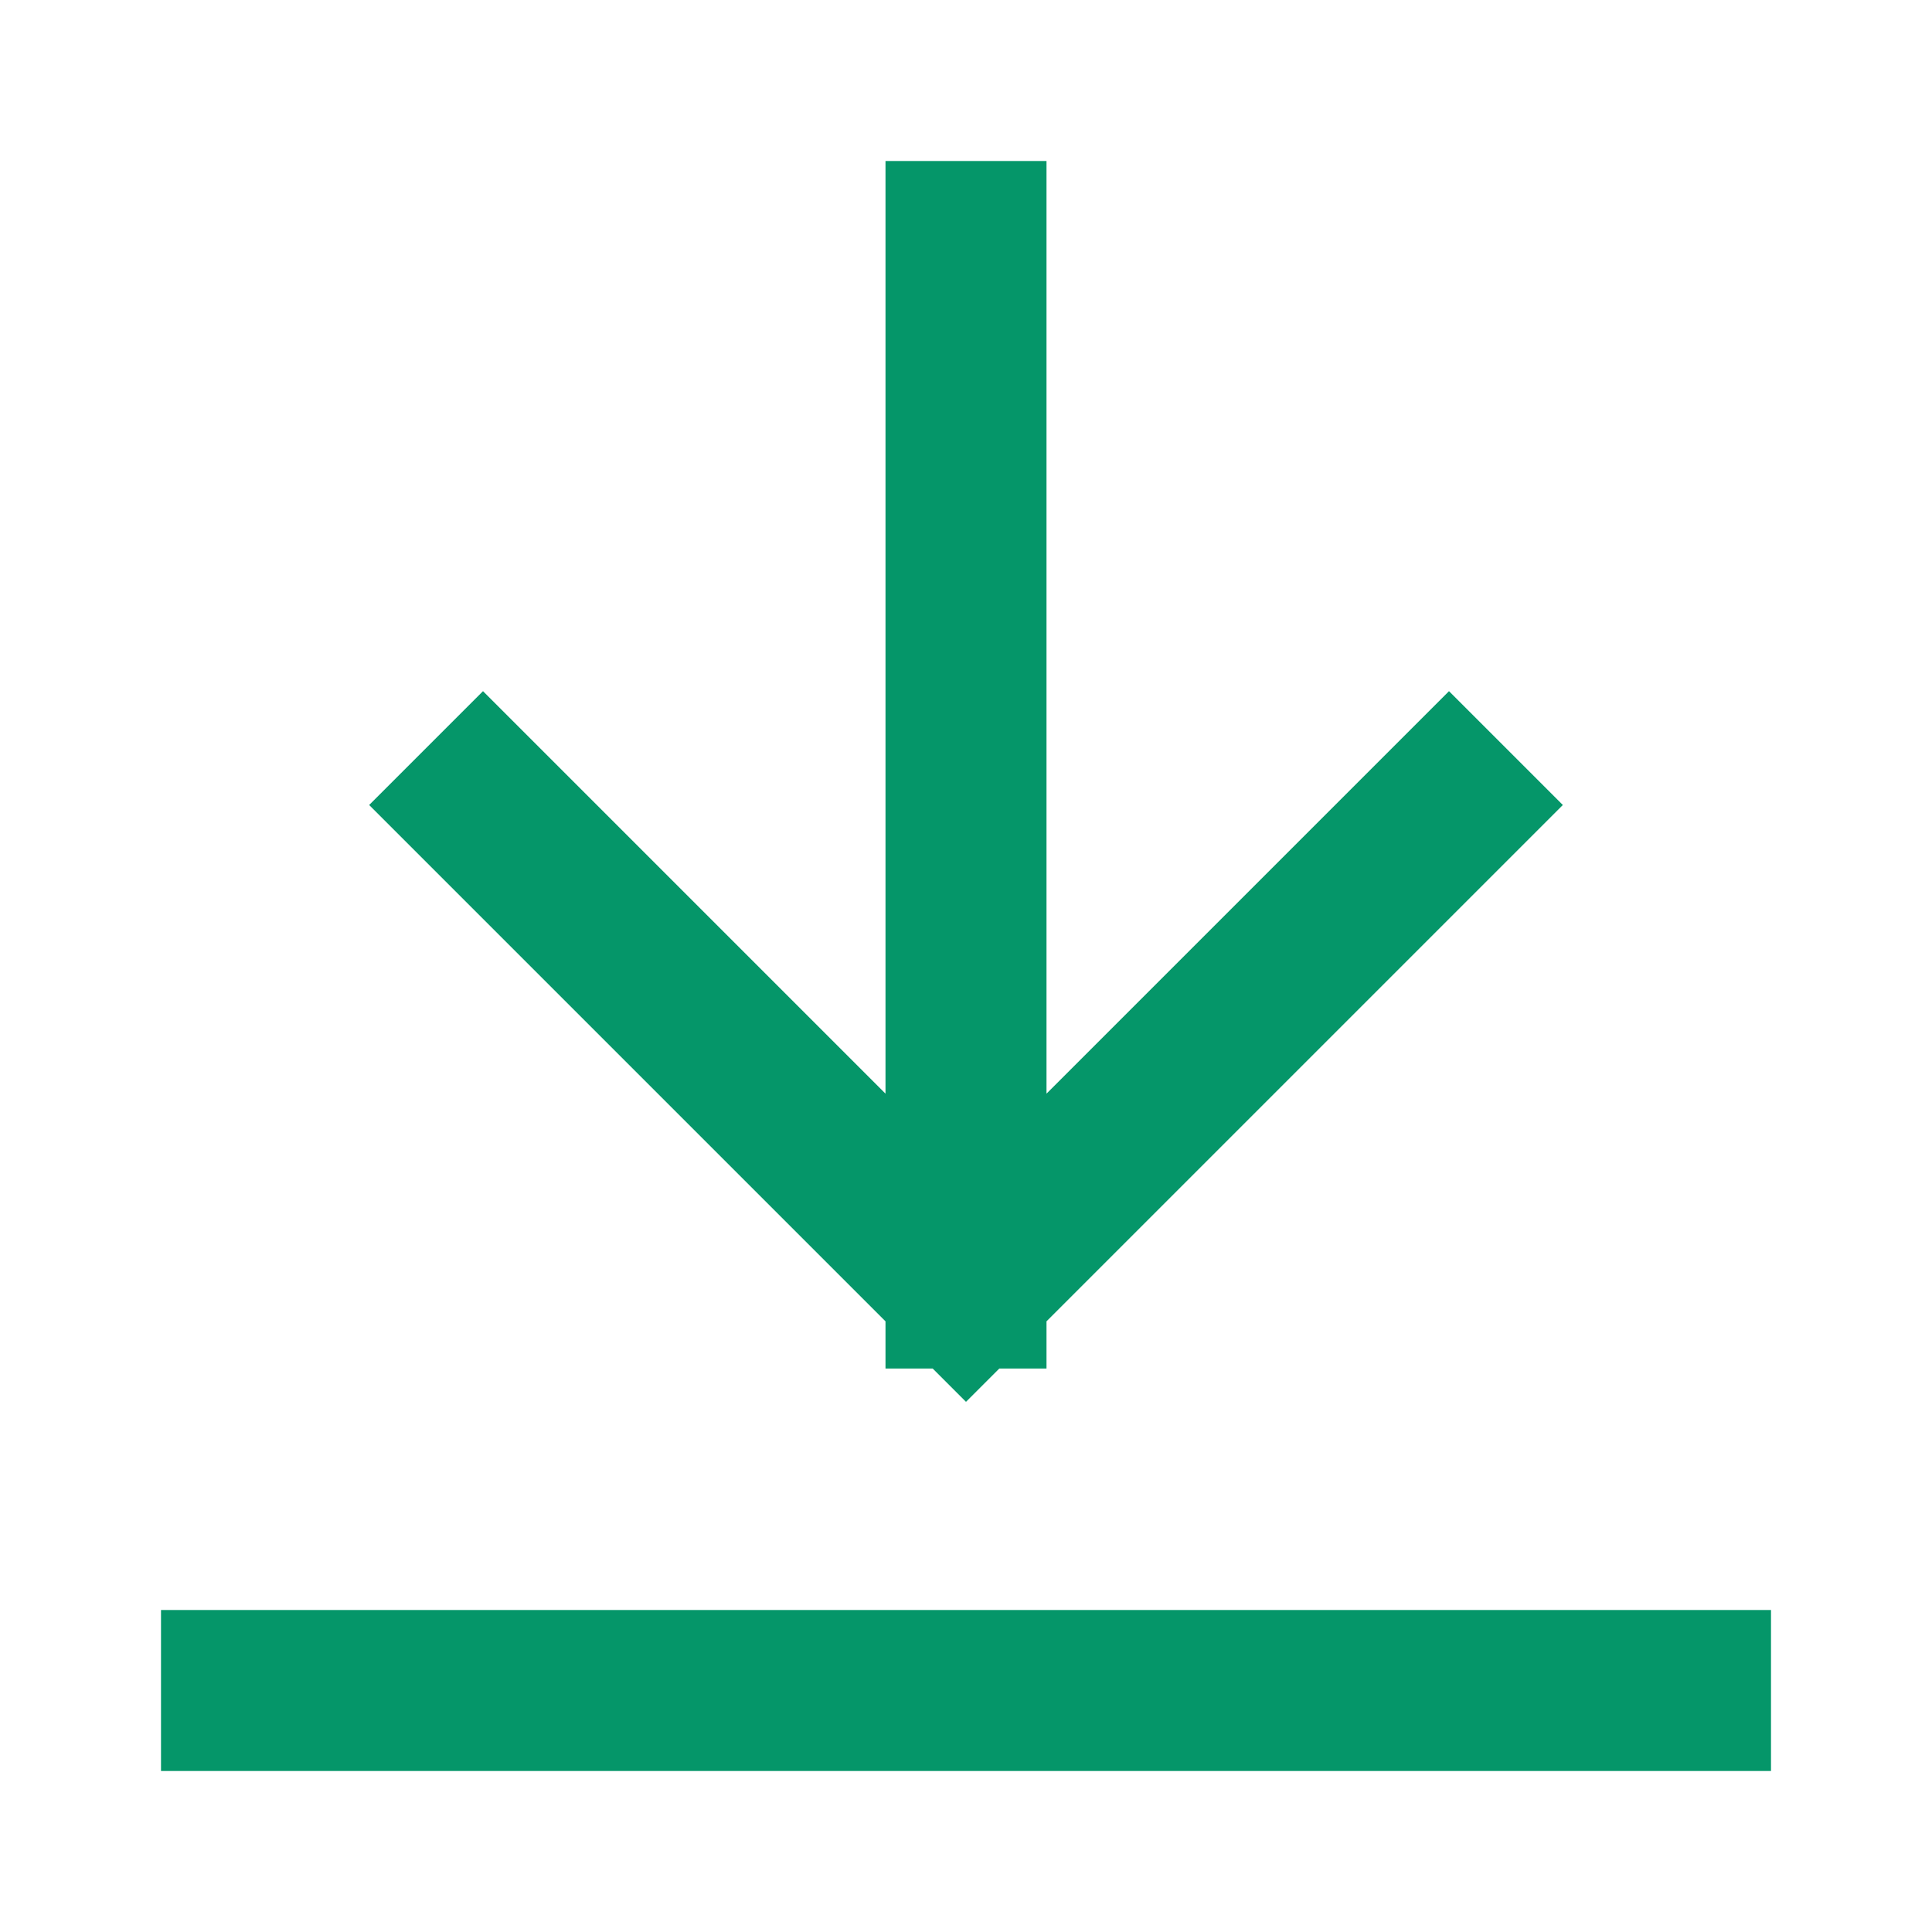
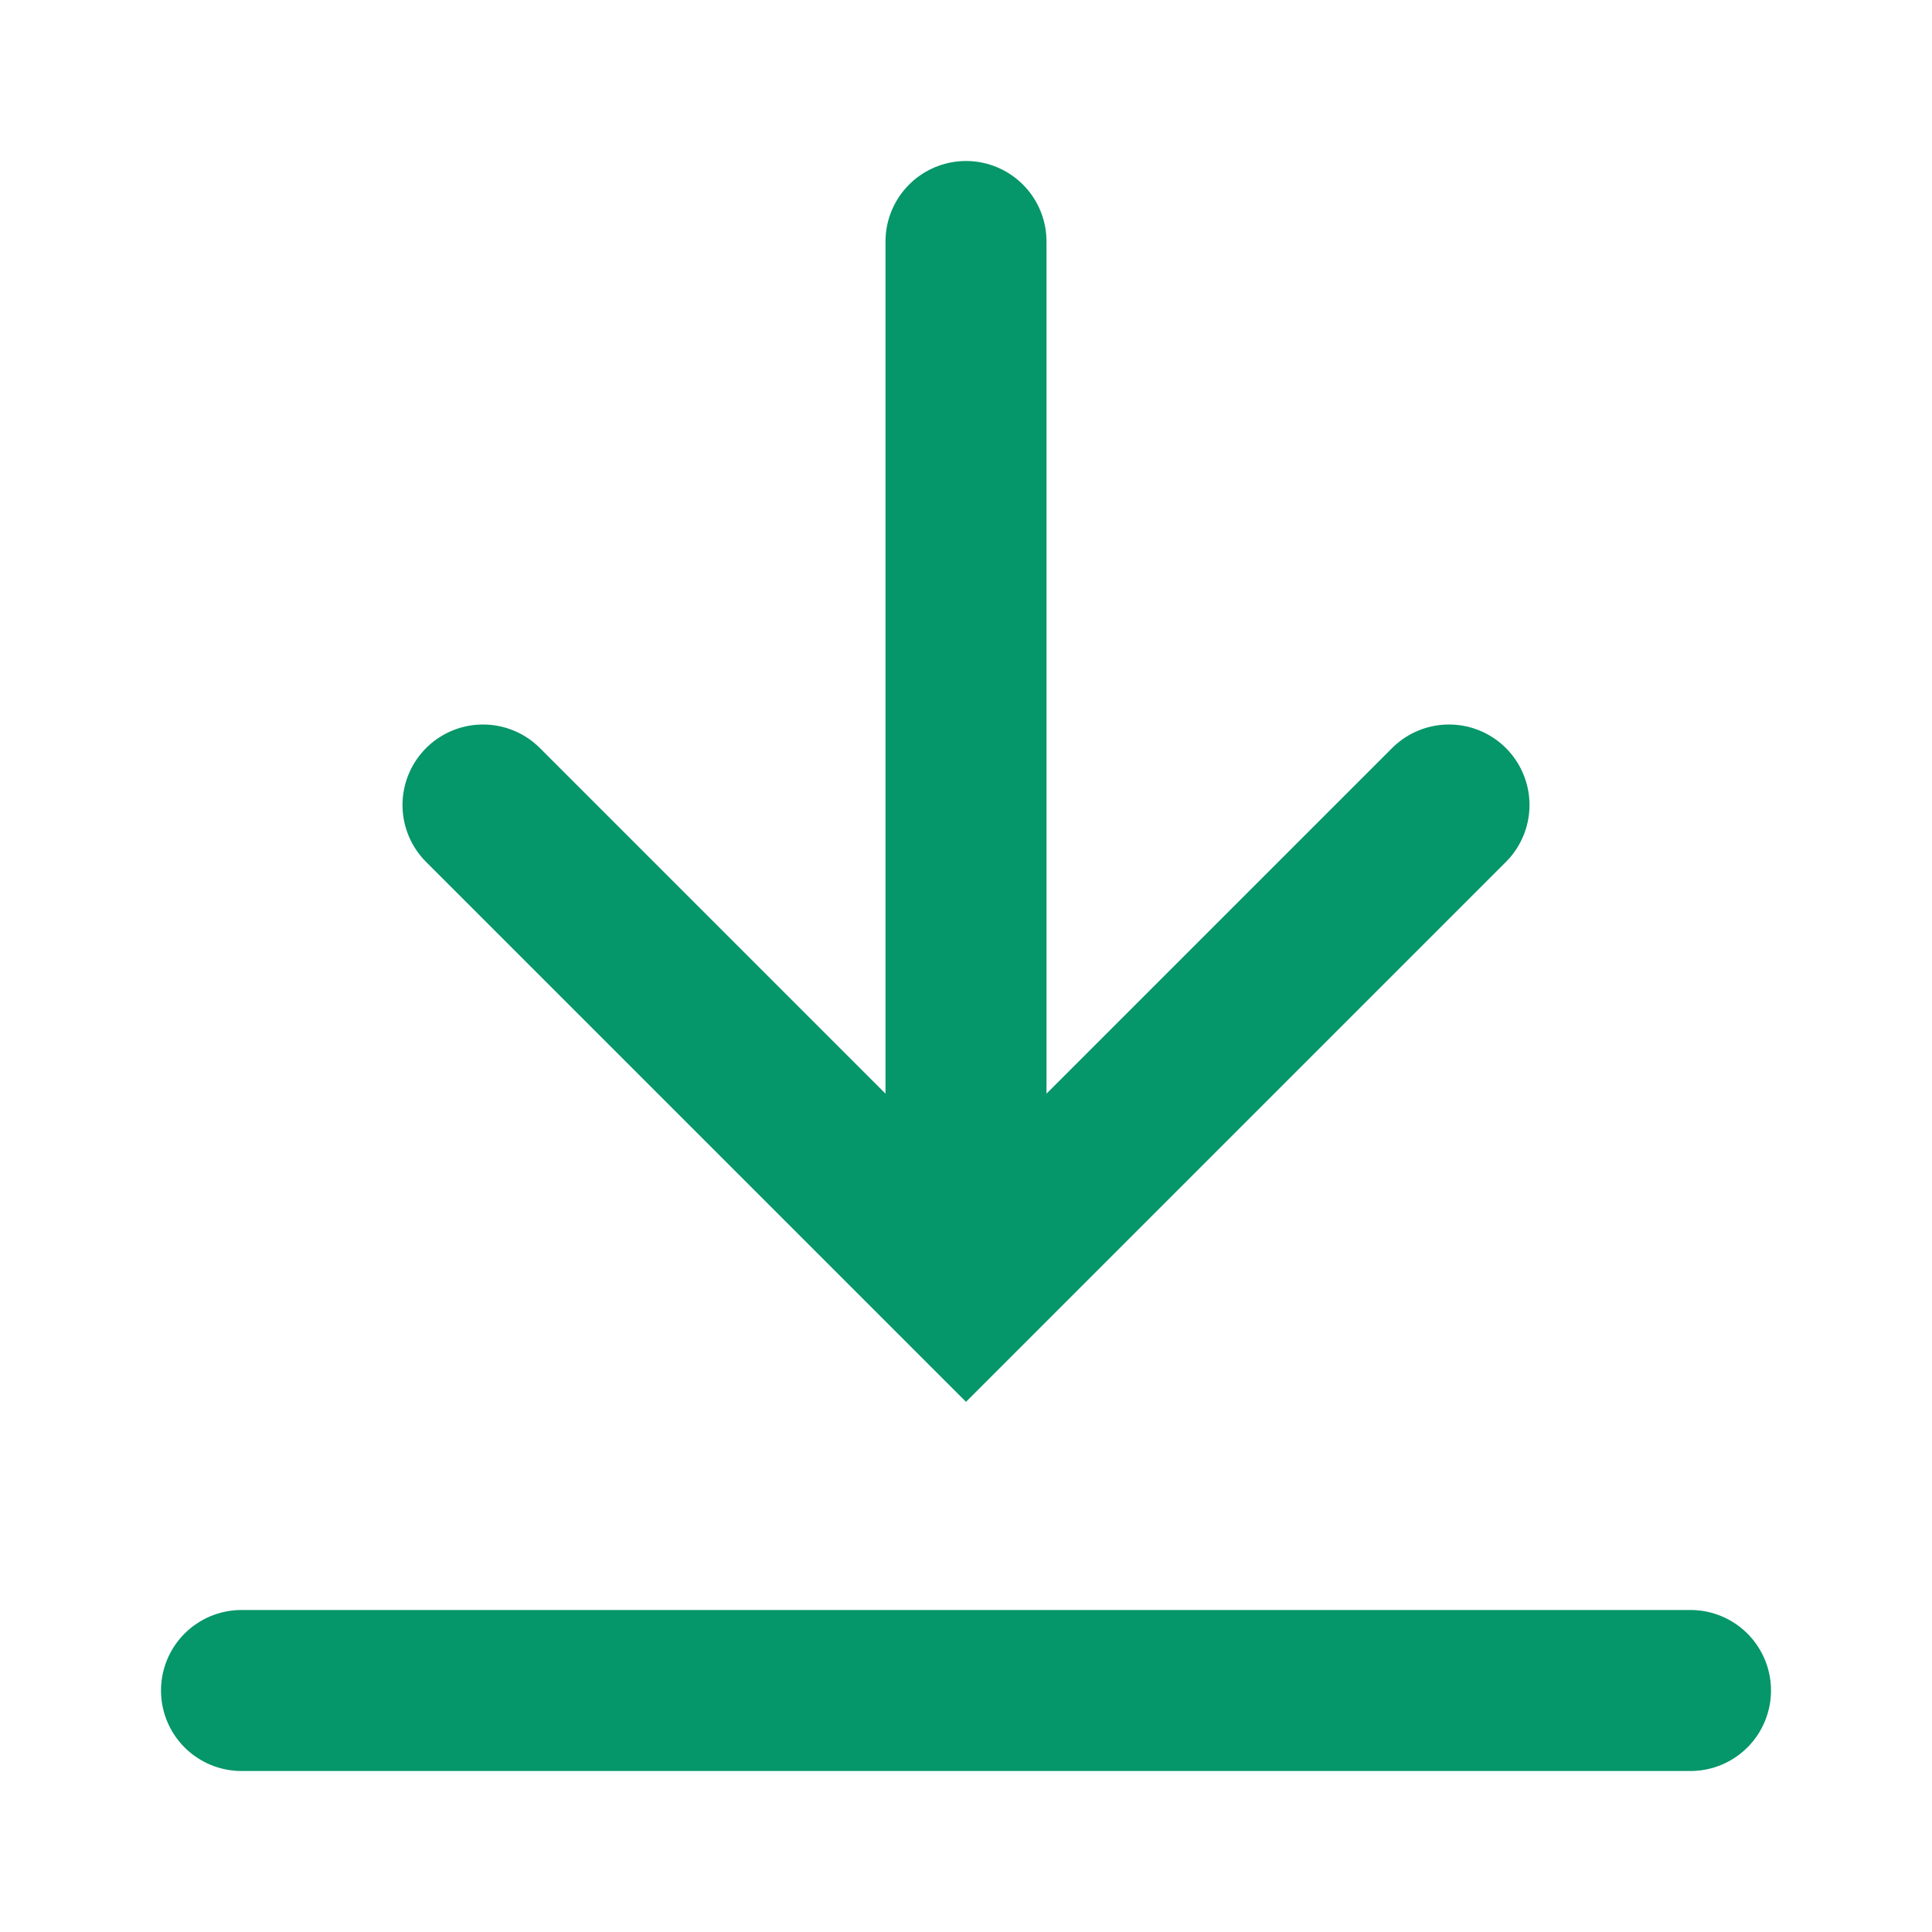
- <svg xmlns="http://www.w3.org/2000/svg" viewBox="0 0 24 24" width="24" height="24" fill="none" stroke="#059669" stroke-width="2" stroke-linecap="square" stroke-linejoin="miter">
-   <path d="M12 3v13M6 10l6 6 6-6M3 21h18" />
+ <svg xmlns="http://www.w3.org/2000/svg" width="24" height="24" viewBox="0 0 24 24" version="1.1" id="svg1" xml:space="preserve">
+   <defs id="defs1" />
+   <g id="layer1" transform="translate(-102)">
+     <g id="g_download" transform="translate(102)" fill="none" stroke="#059669" stroke-width="2" stroke-linecap="square" stroke-linejoin="miter">
+       <path d="m 12,3 v 13 m -6,-6 6,6 6,-6 M 3,21 h 18" id="path9" style="stroke-linecap:round" />
+     </g>
+   </g>
+   <style type="text/css" id="style2">
+ 	.st0{fill:#80CC28;}
+ </style>
</svg>
